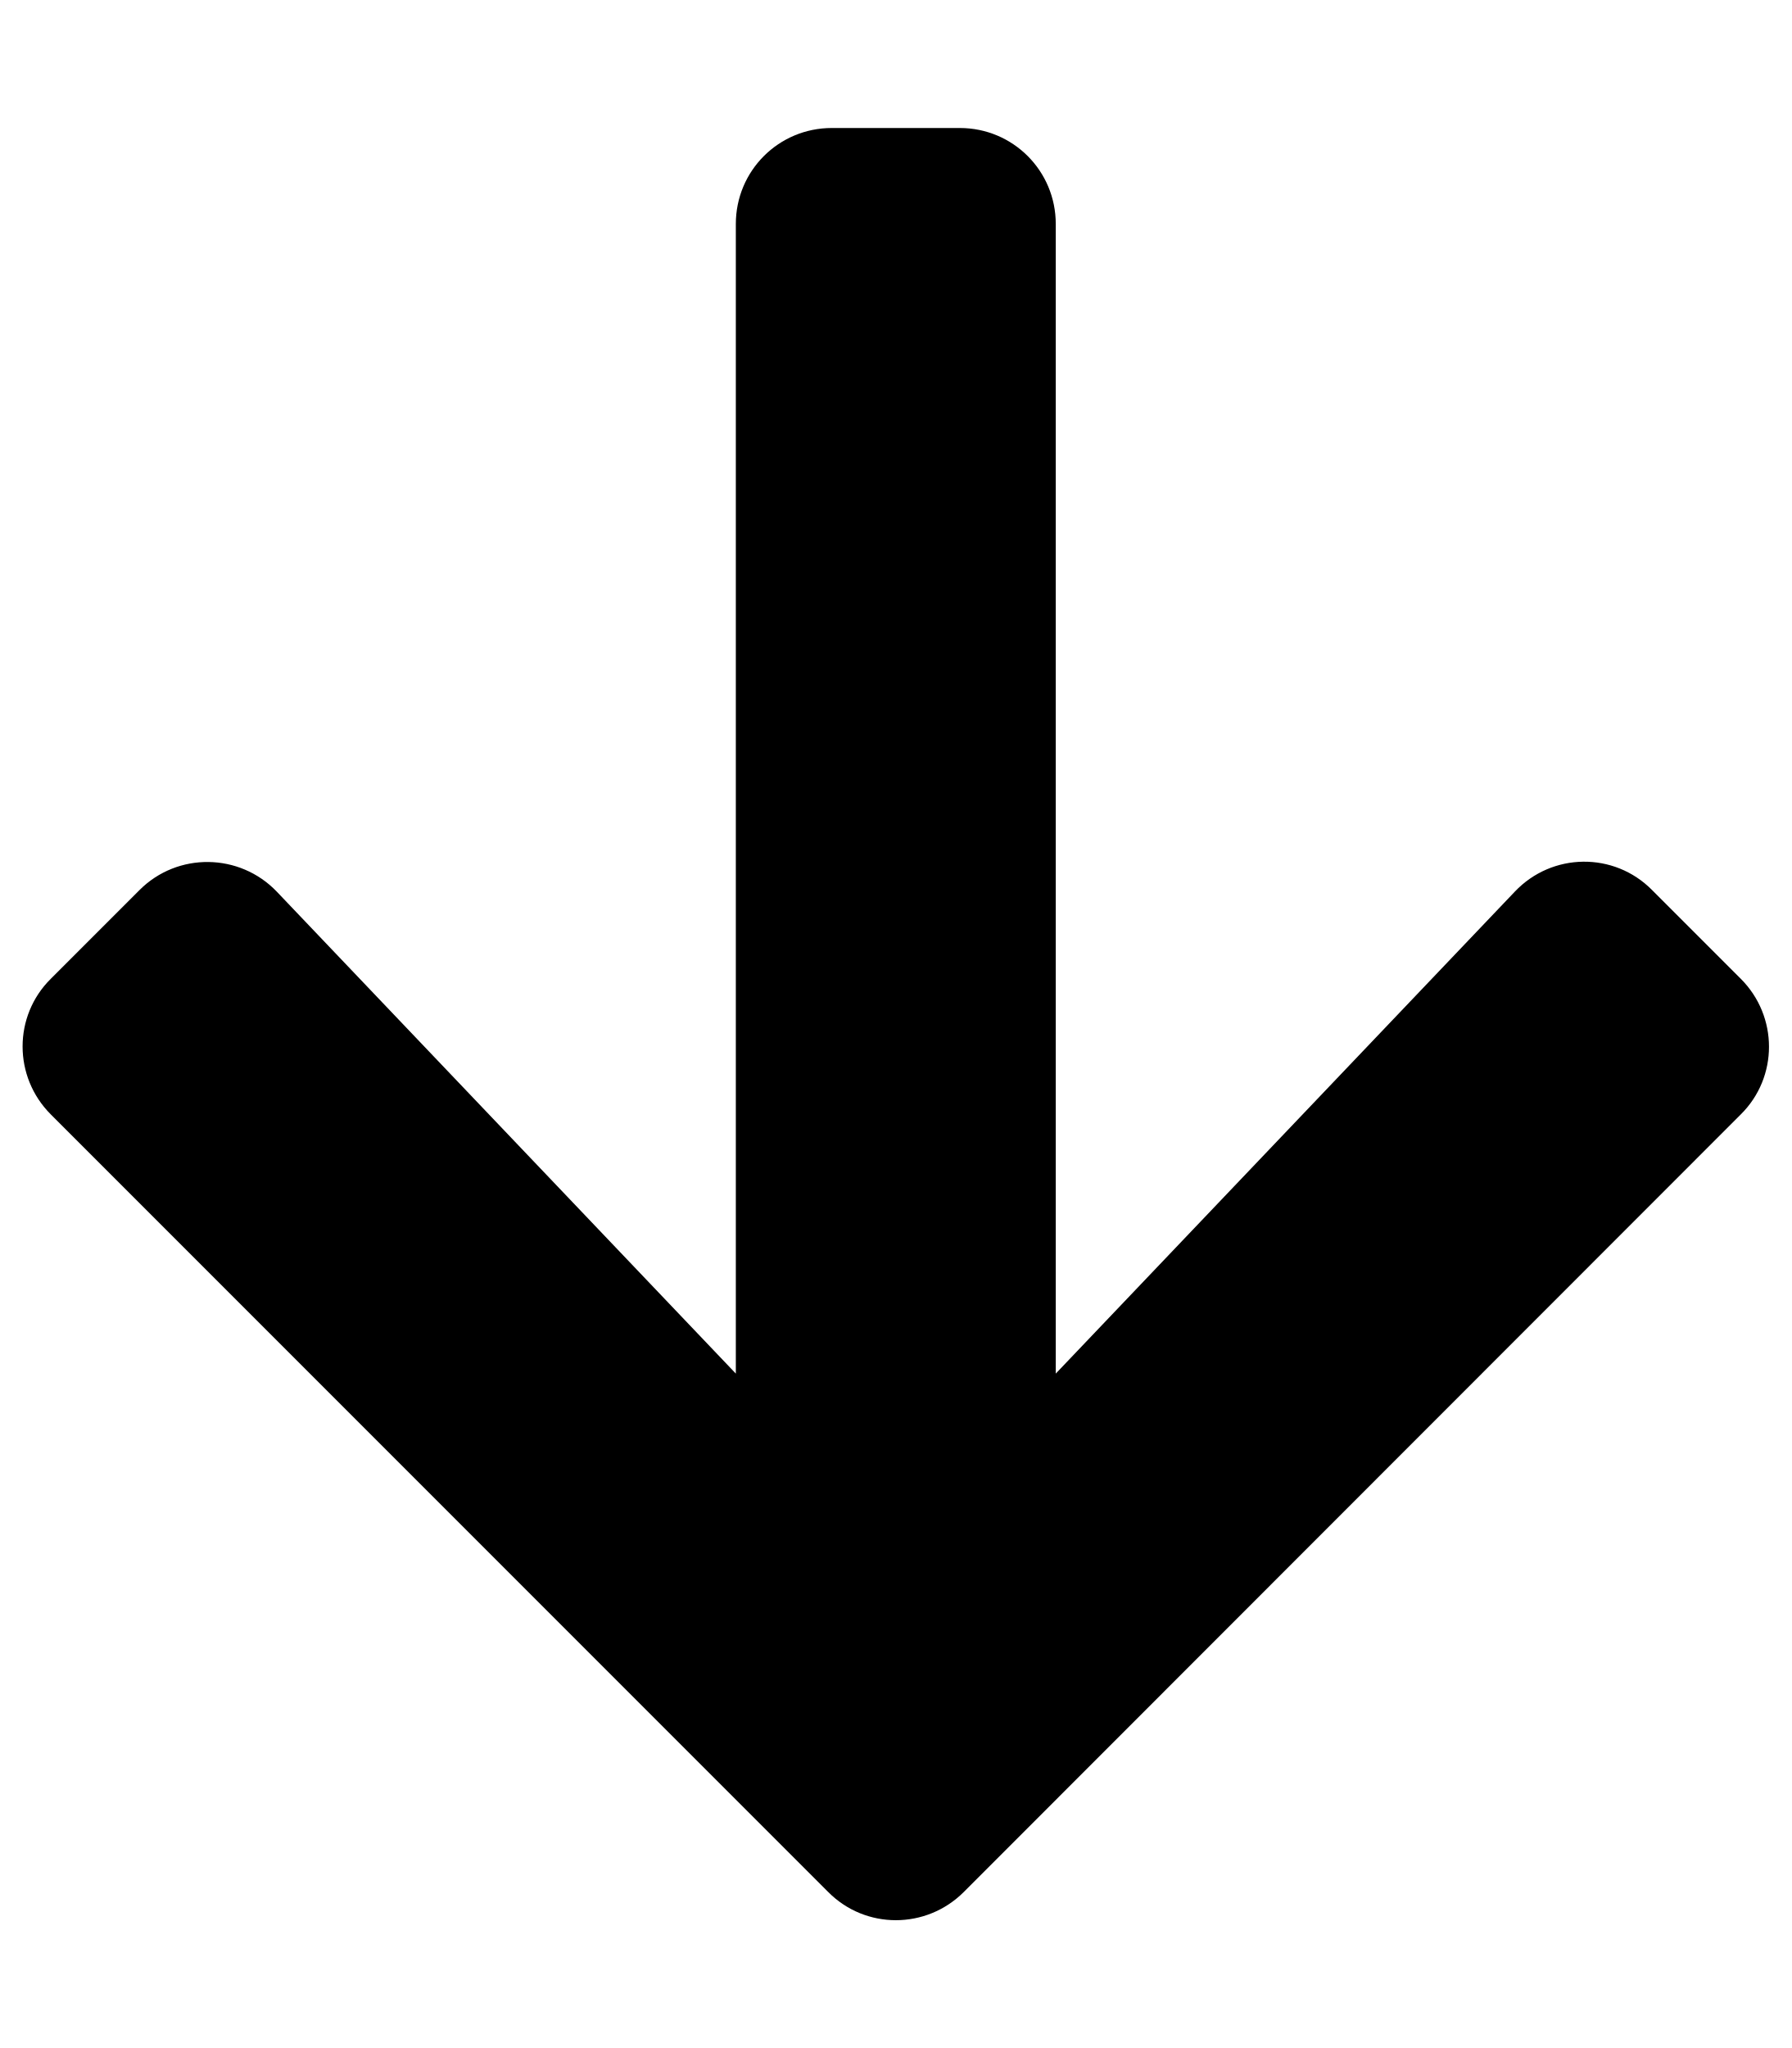
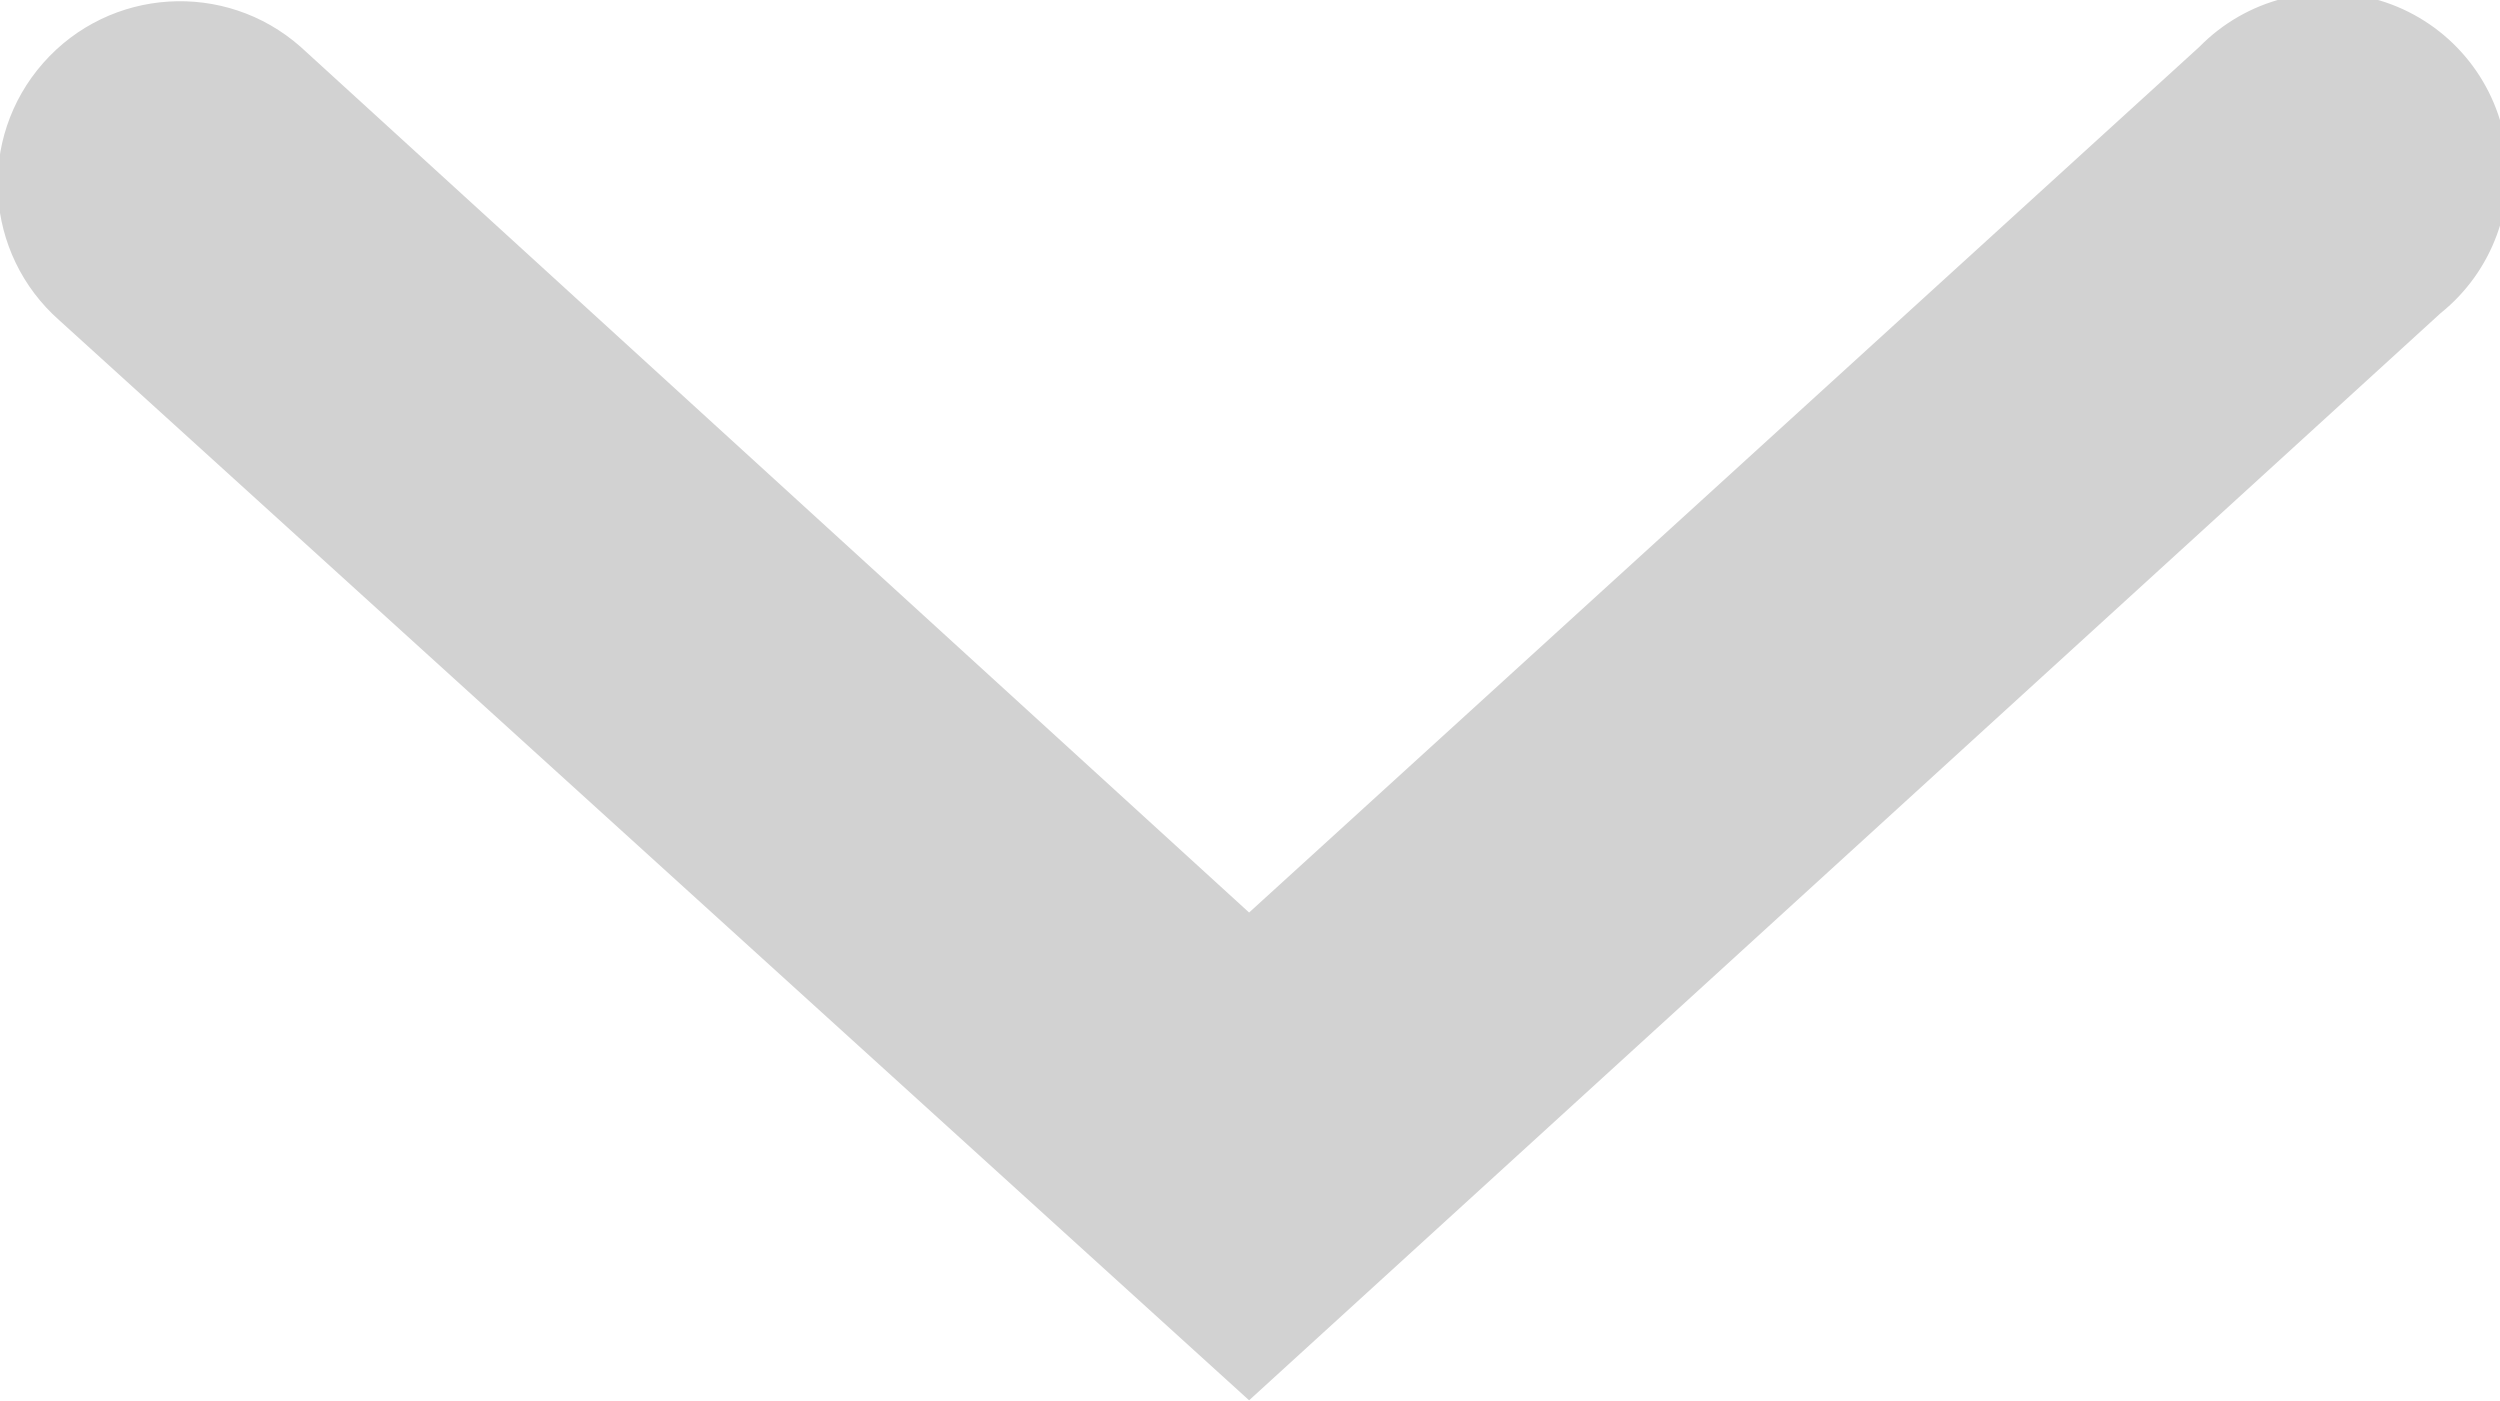
- <svg xmlns="http://www.w3.org/2000/svg" aria-hidden="true" data-prefix="fas" data-icon="arrow-down" role="img" viewBox="0 0 448 512" class="svg-inline--fa fa-arrow-down fa-w-14 fa-3x">
-   <path fill="currentColor" d="M413.1 222.5l22.2 22.2c9.4 9.4 9.4 24.6 0 33.9L241 473c-9.4 9.4-24.6 9.4-33.9 0L12.7 278.6c-9.4-9.4-9.4-24.6 0-33.9l22.2-22.2c9.5-9.5 25-9.3 34.3.4L184 343.4V56c0-13.3 10.7-24 24-24h32c13.3 0 24 10.7 24 24v287.4l114.8-120.5c9.3-9.8 24.8-10 34.3-.4z" class="" />
+ <svg xmlns="http://www.w3.org/2000/svg" viewBox="0 0 13.89 7.78">
+   <g id="Layer_2" data-name="Layer 2">
+     <g id="Graph">
+       <path style="fill:#D2D2D2;" d="M6.94,7.78l-6.61-6A1,1,0,0,1,1.67.26L6.94,5.07,12.22.26a1,1,0,1,1,1.34,1.48Z" />
+     </g>
+   </g>
</svg>
